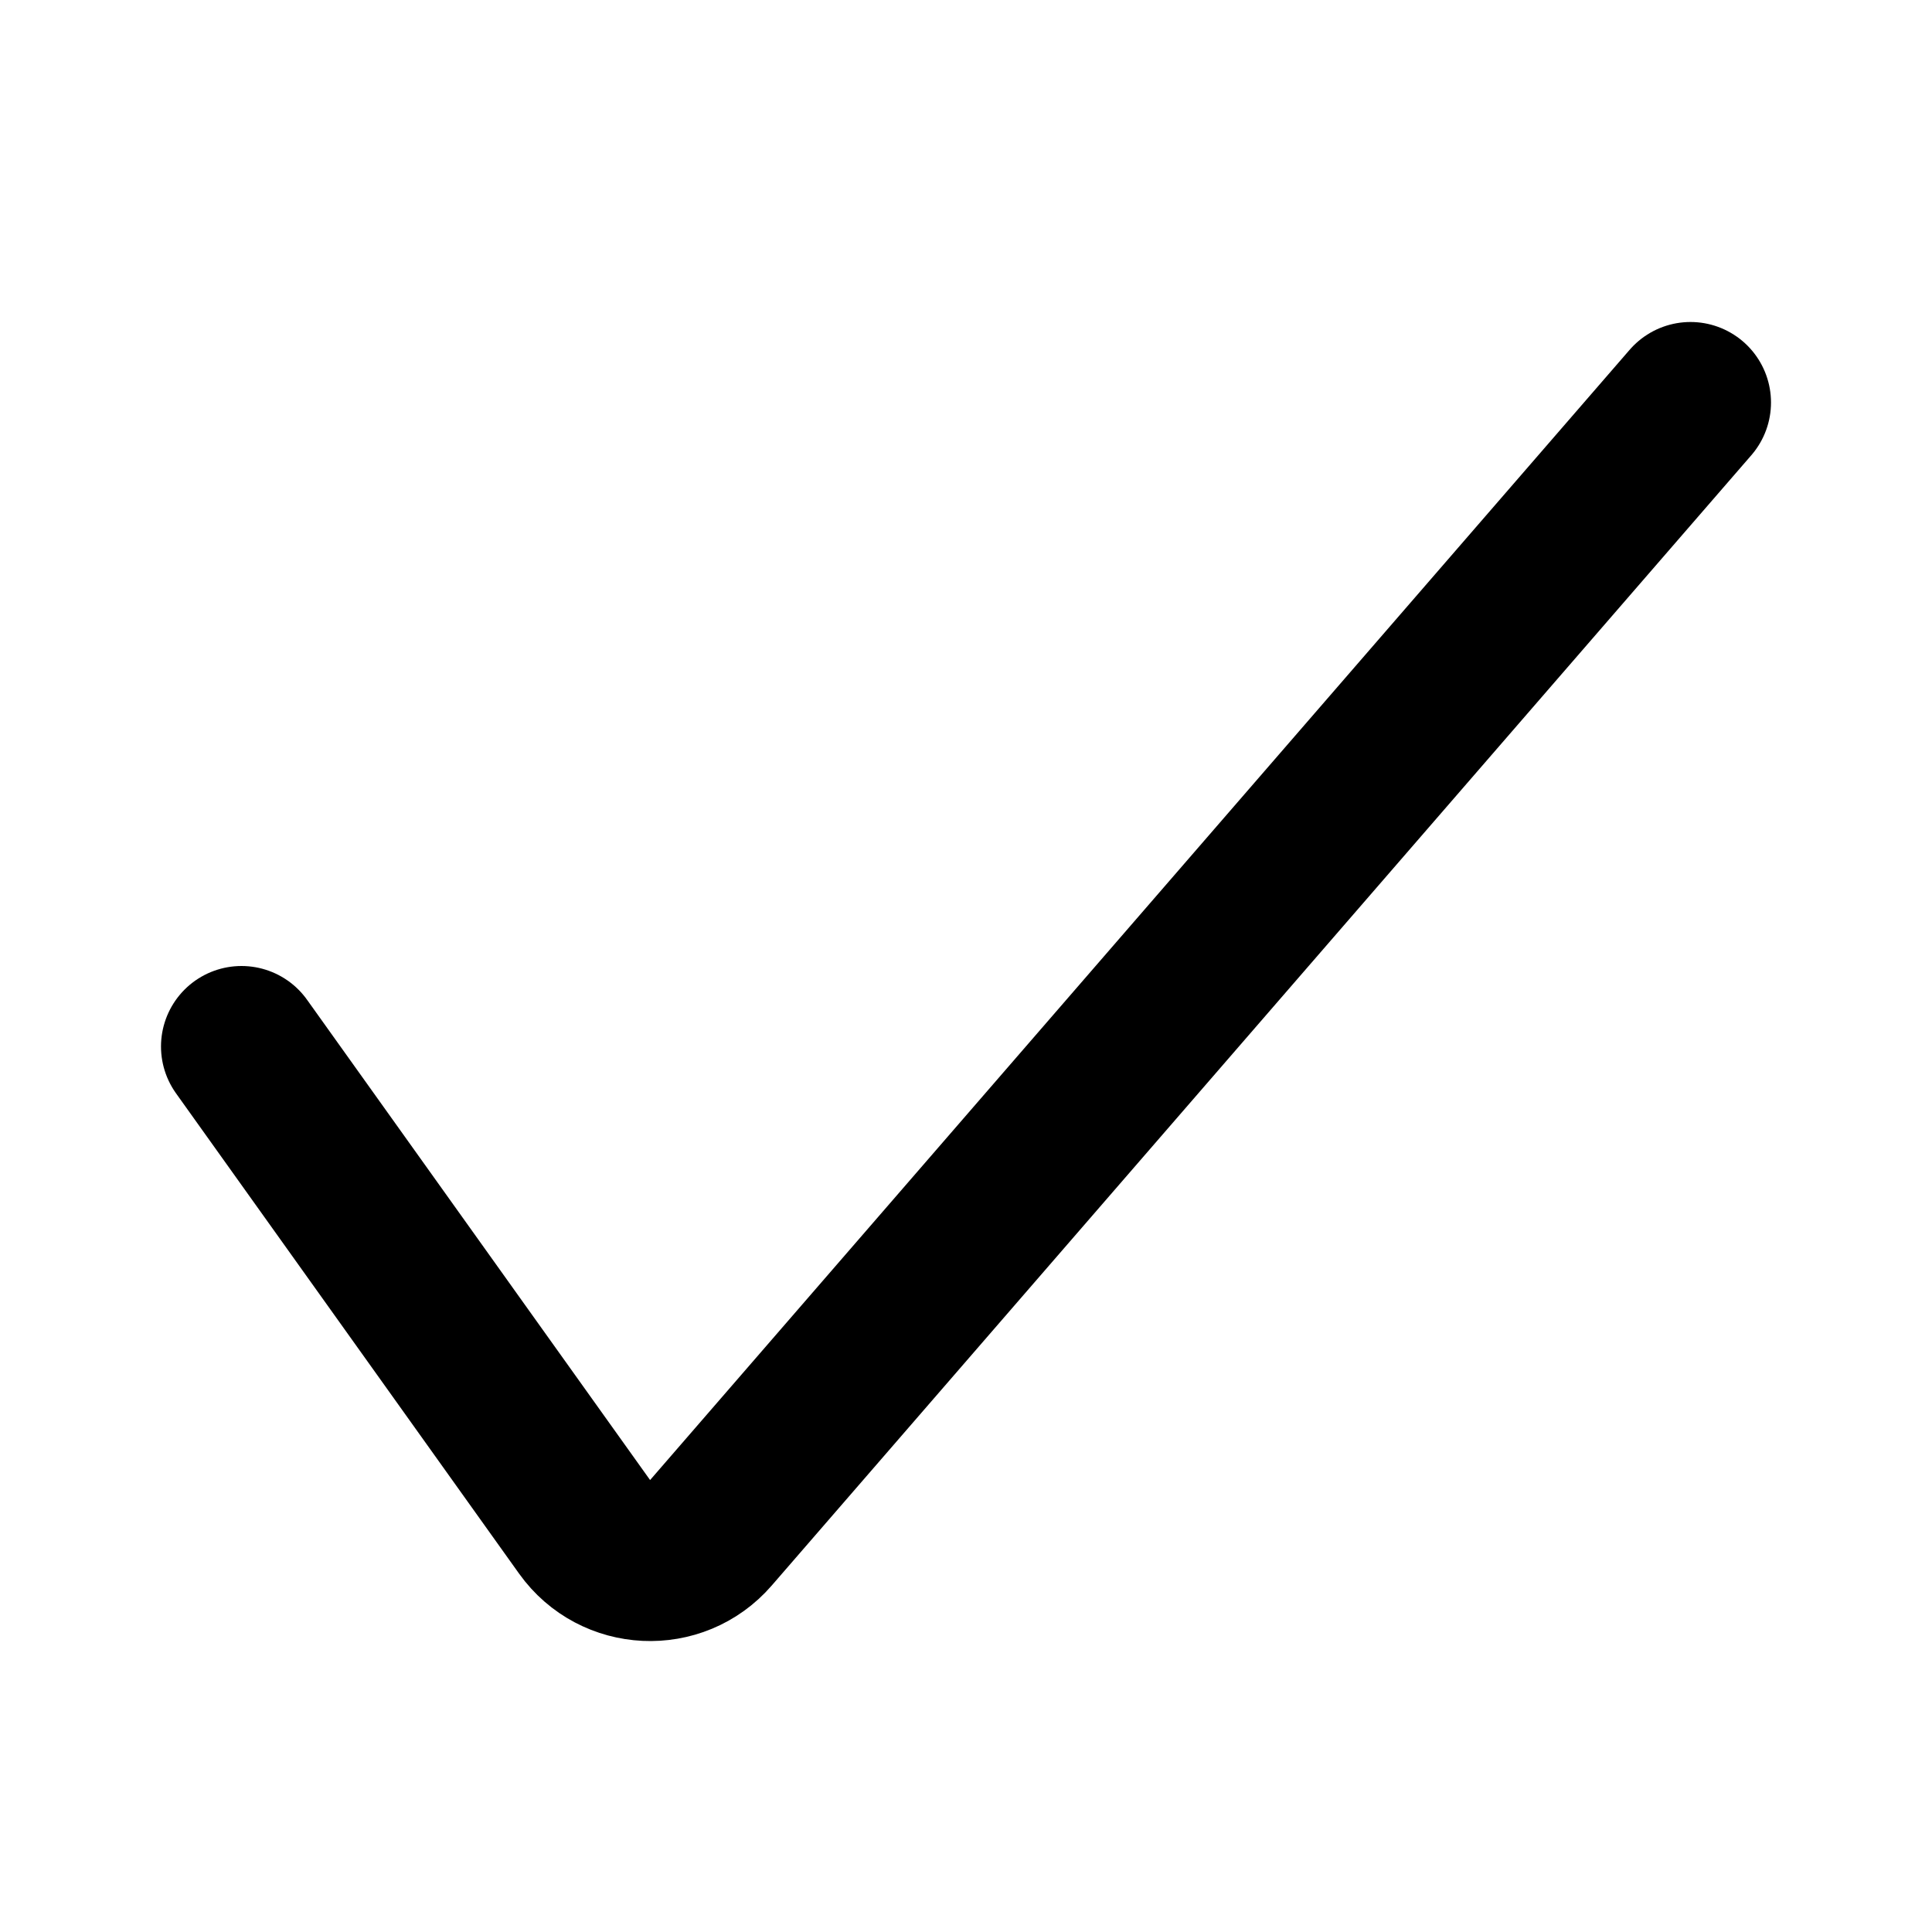
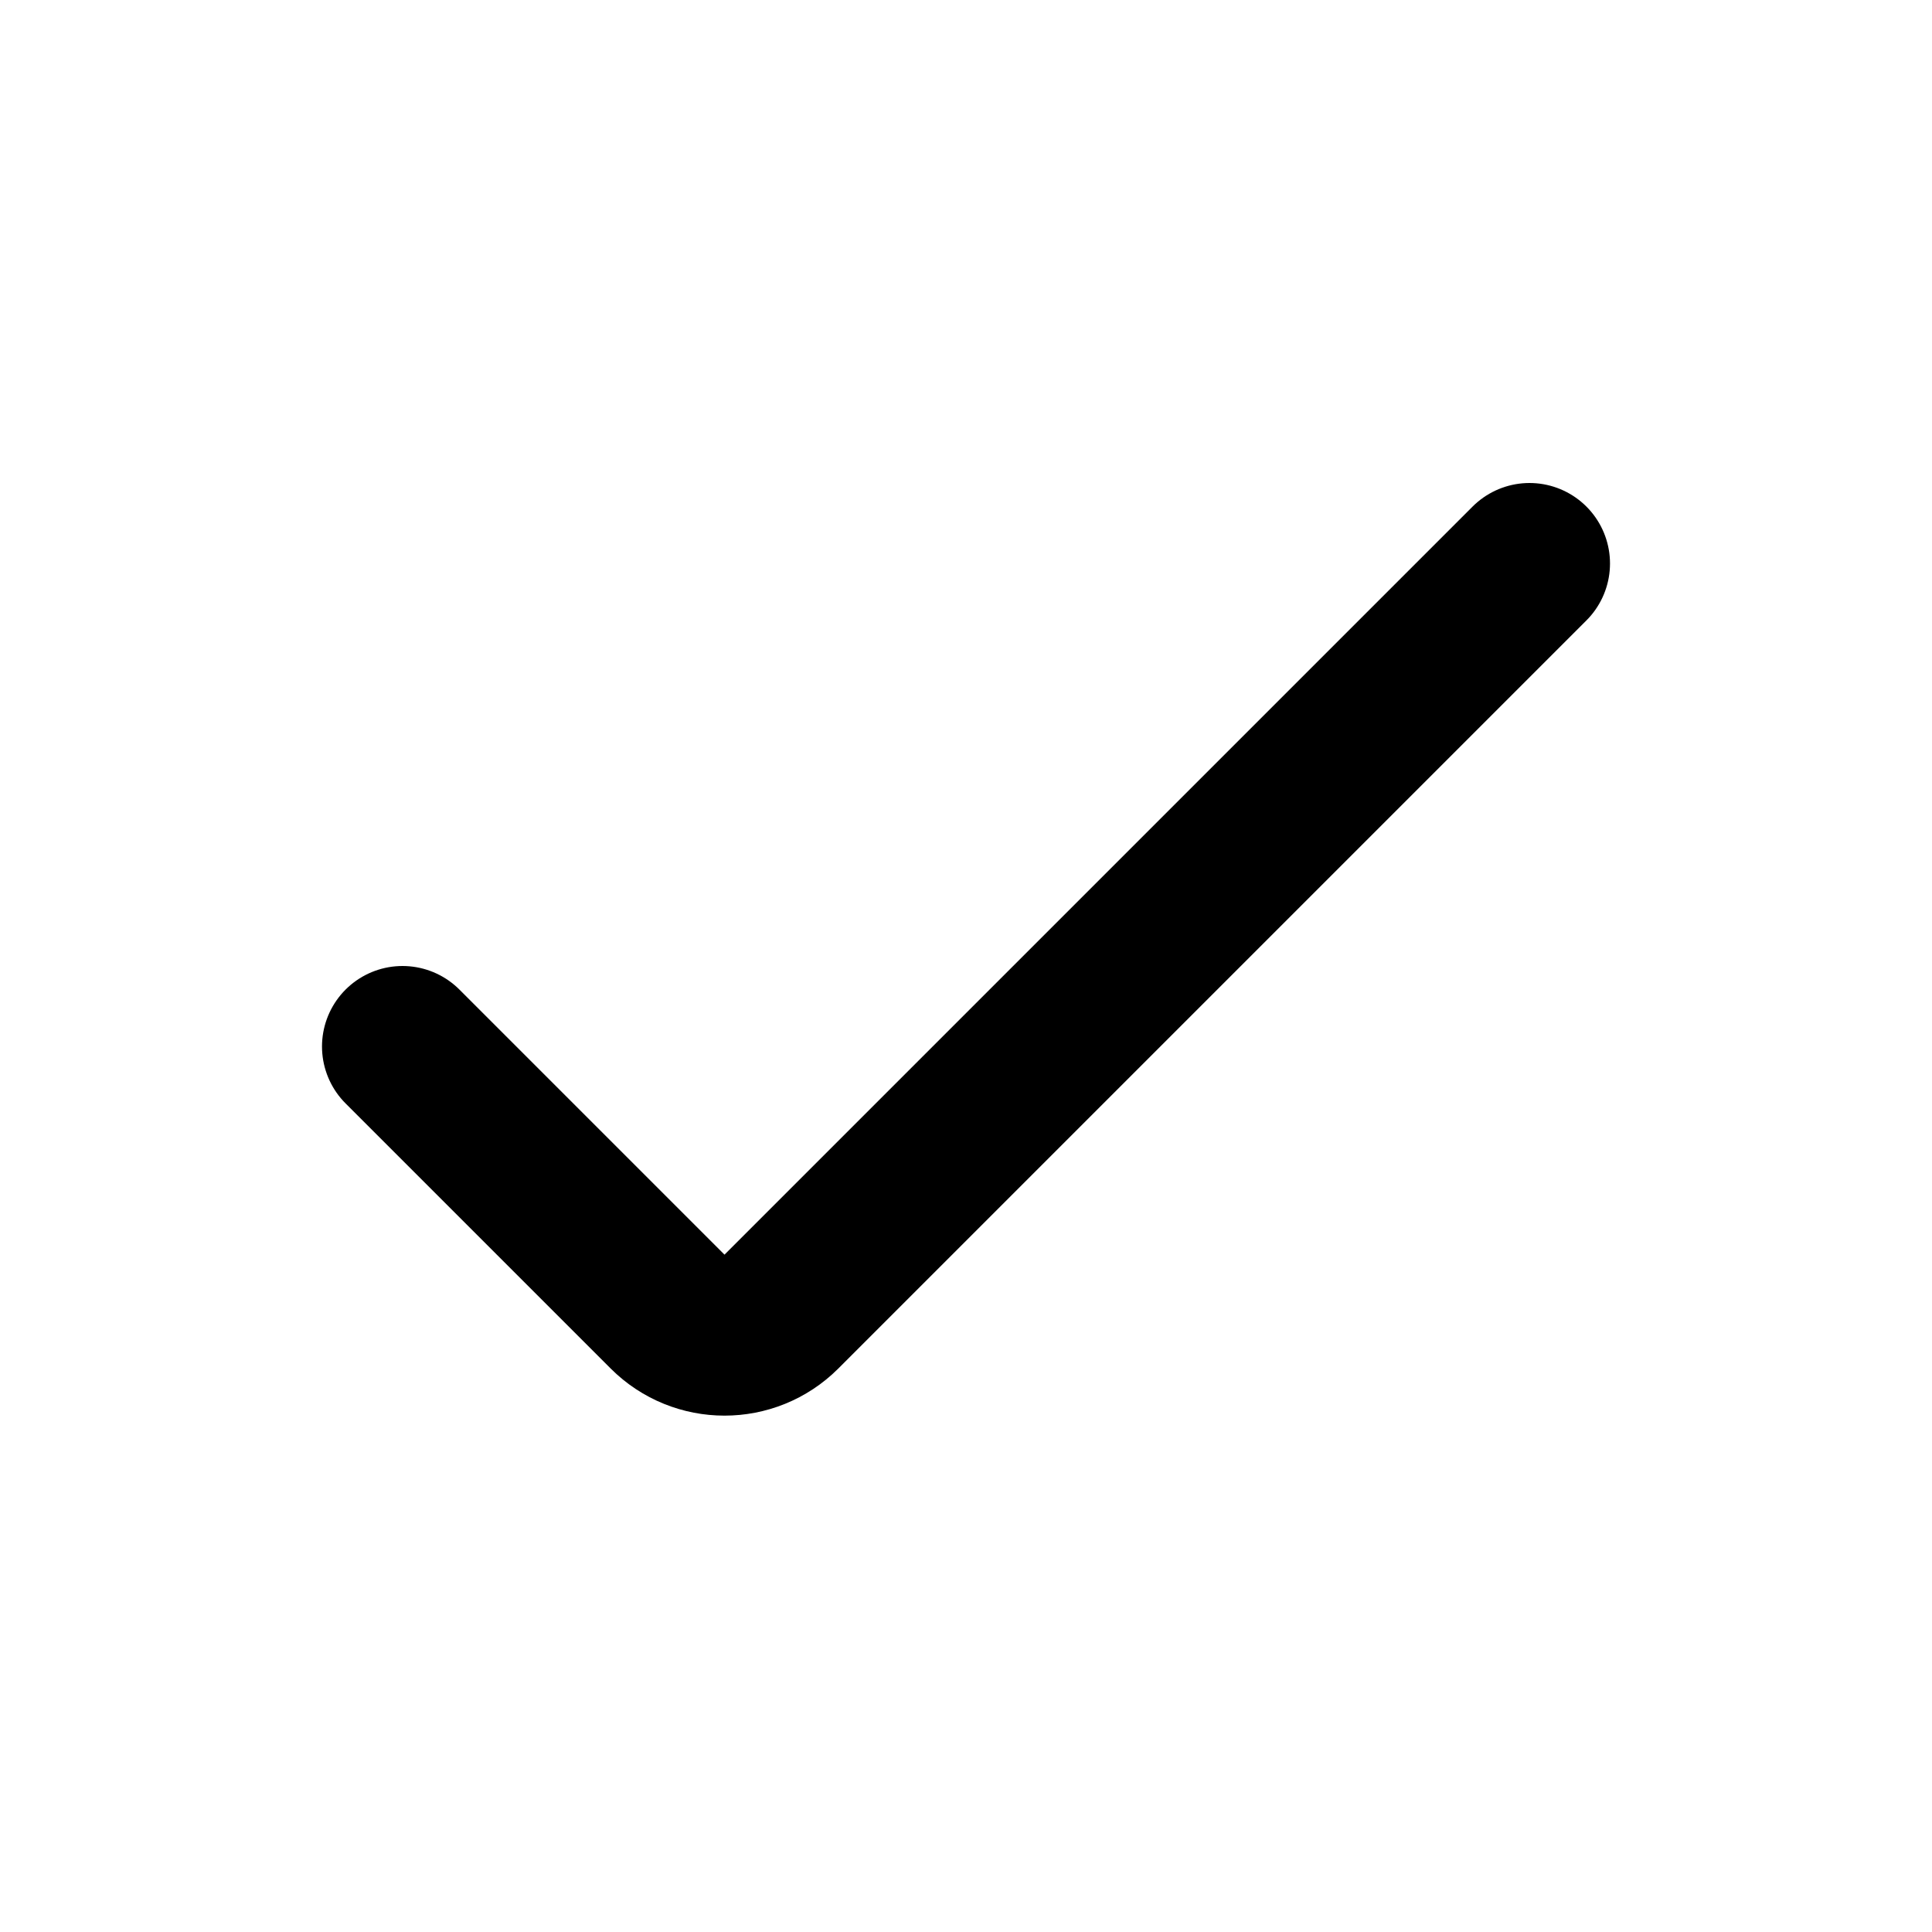
<svg xmlns="http://www.w3.org/2000/svg" width="24" height="24" viewBox="0 0 24 24" fill="none">
-   <path d="M3 13L7.262 18.967C7.638 19.493 8.408 19.53 8.831 19.041L21 5" stroke="black" stroke-width="2" stroke-linecap="round" />
+   <path d="M5 13L8.293 16.293C8.683 16.683 9.317 16.683 9.707 16.293L19 7" stroke="black" stroke-width="2" stroke-linecap="round" />
</svg>
